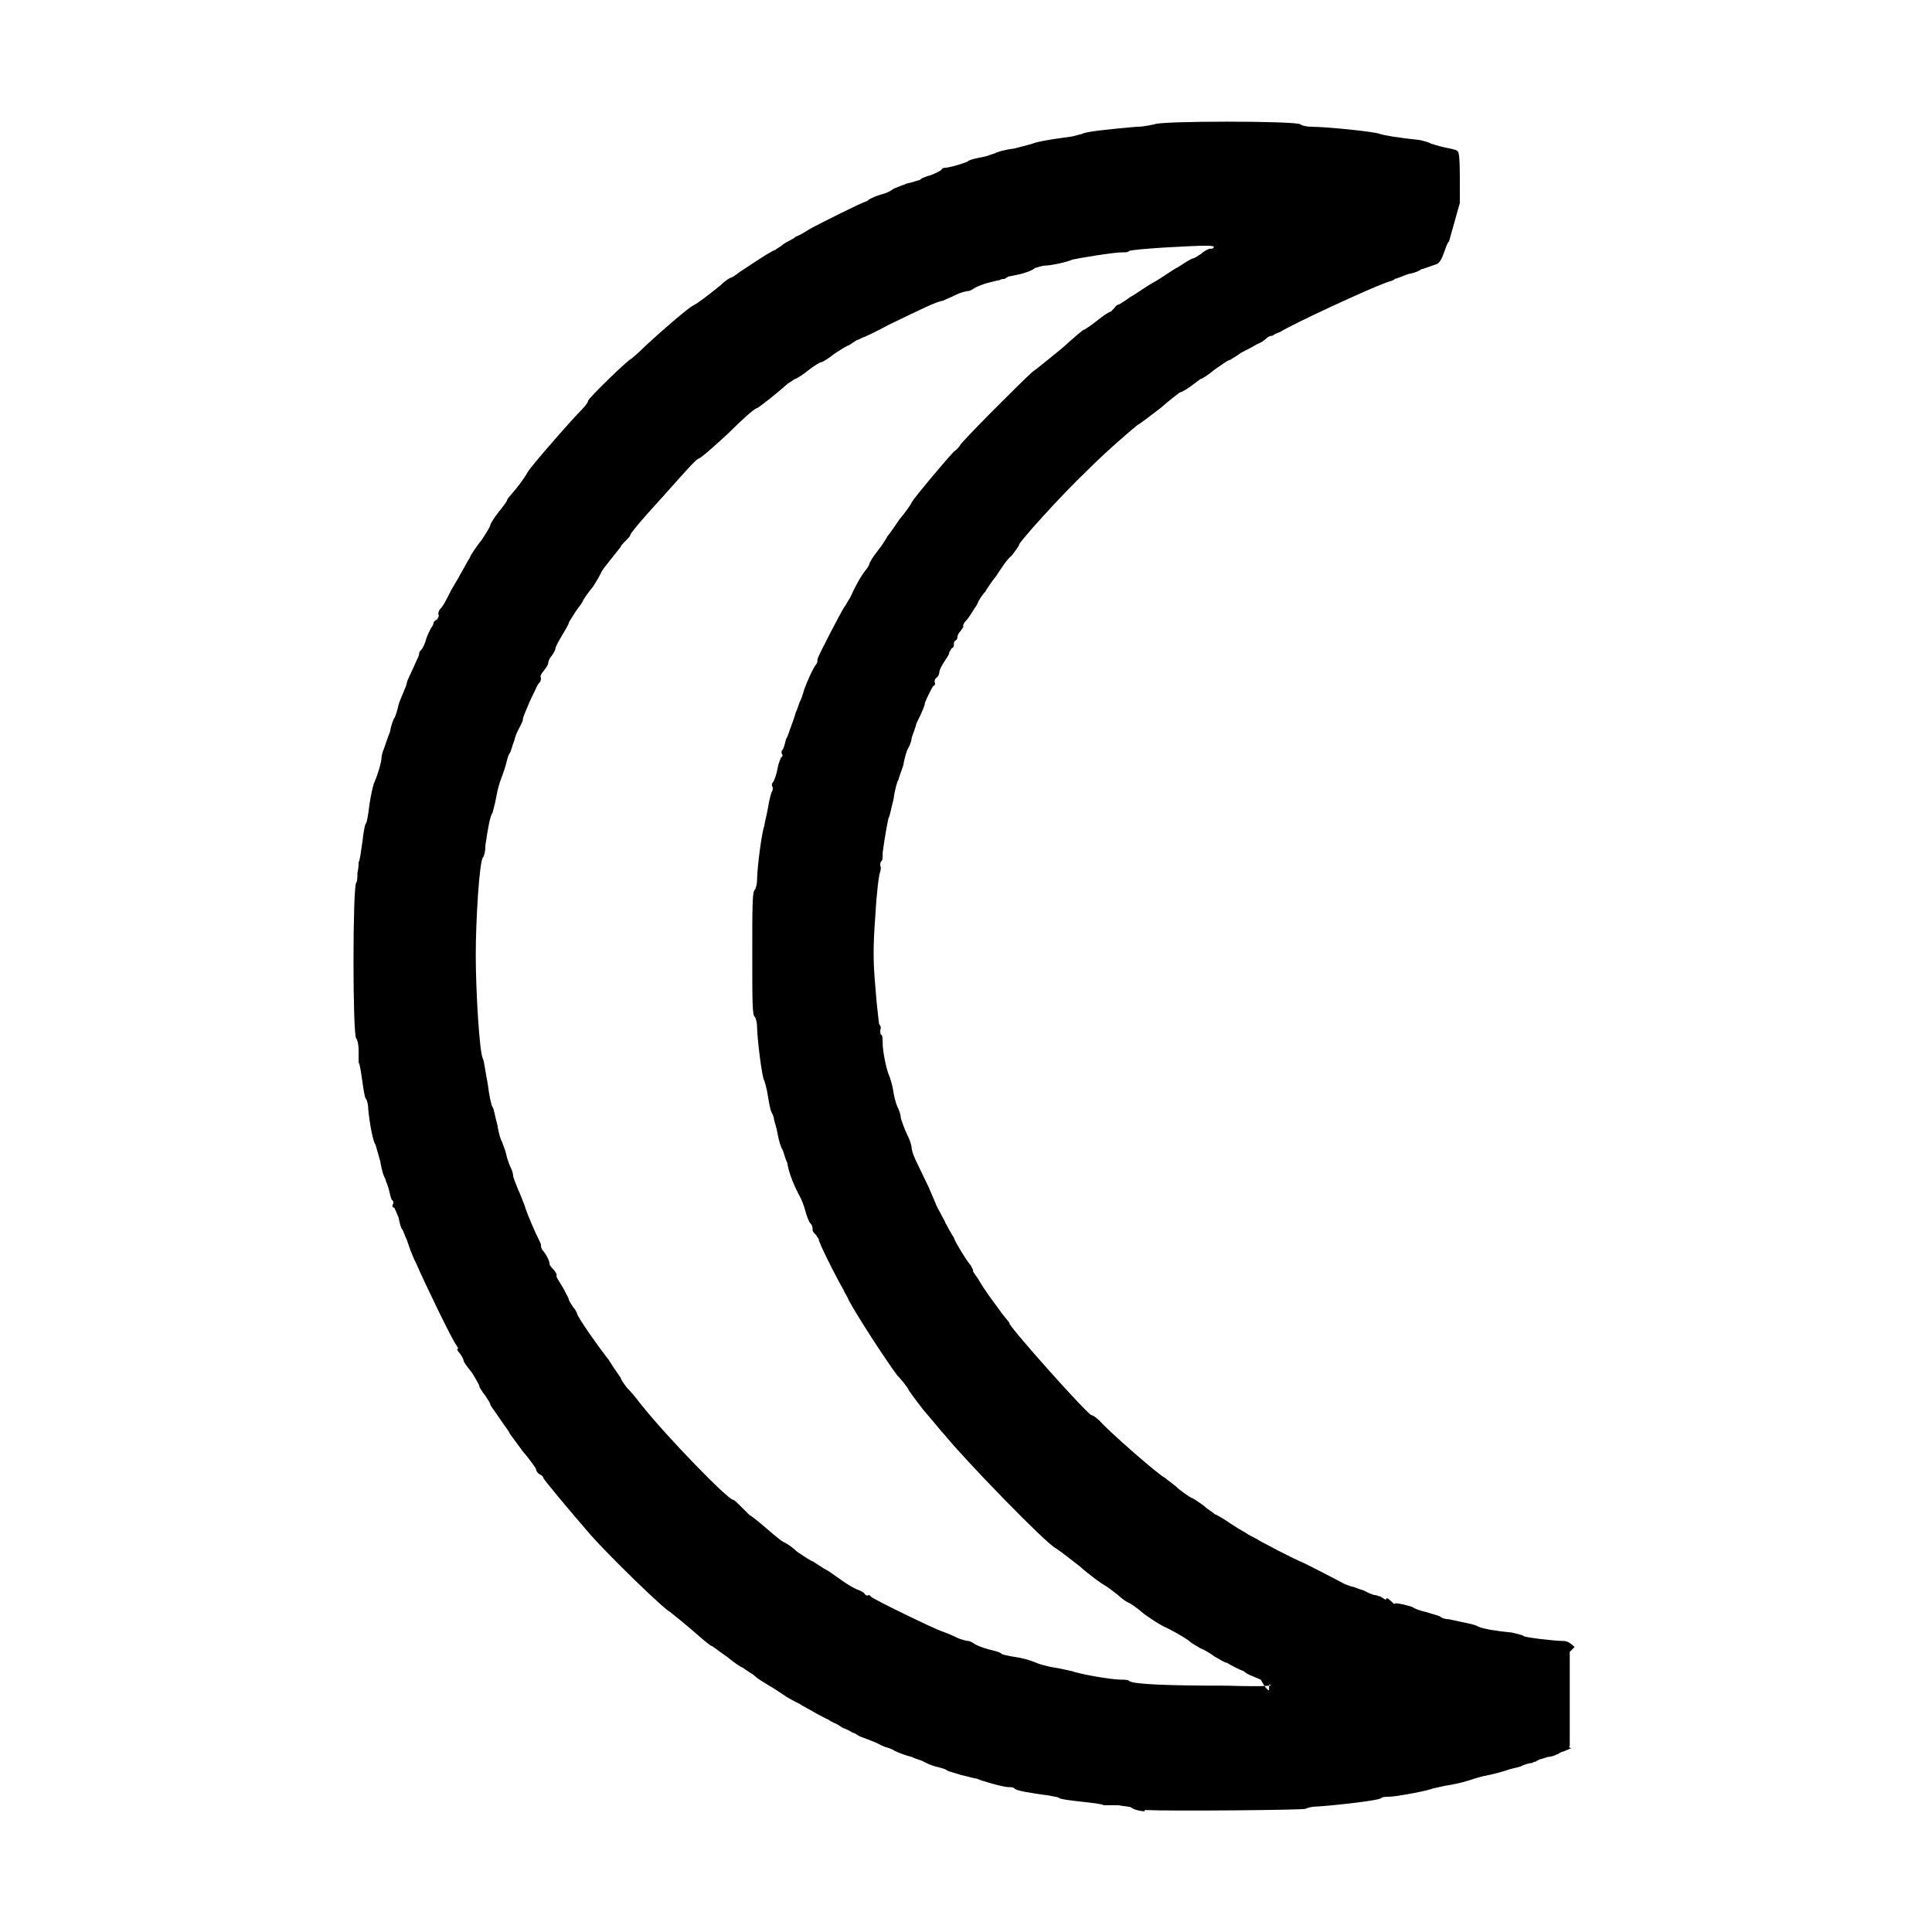
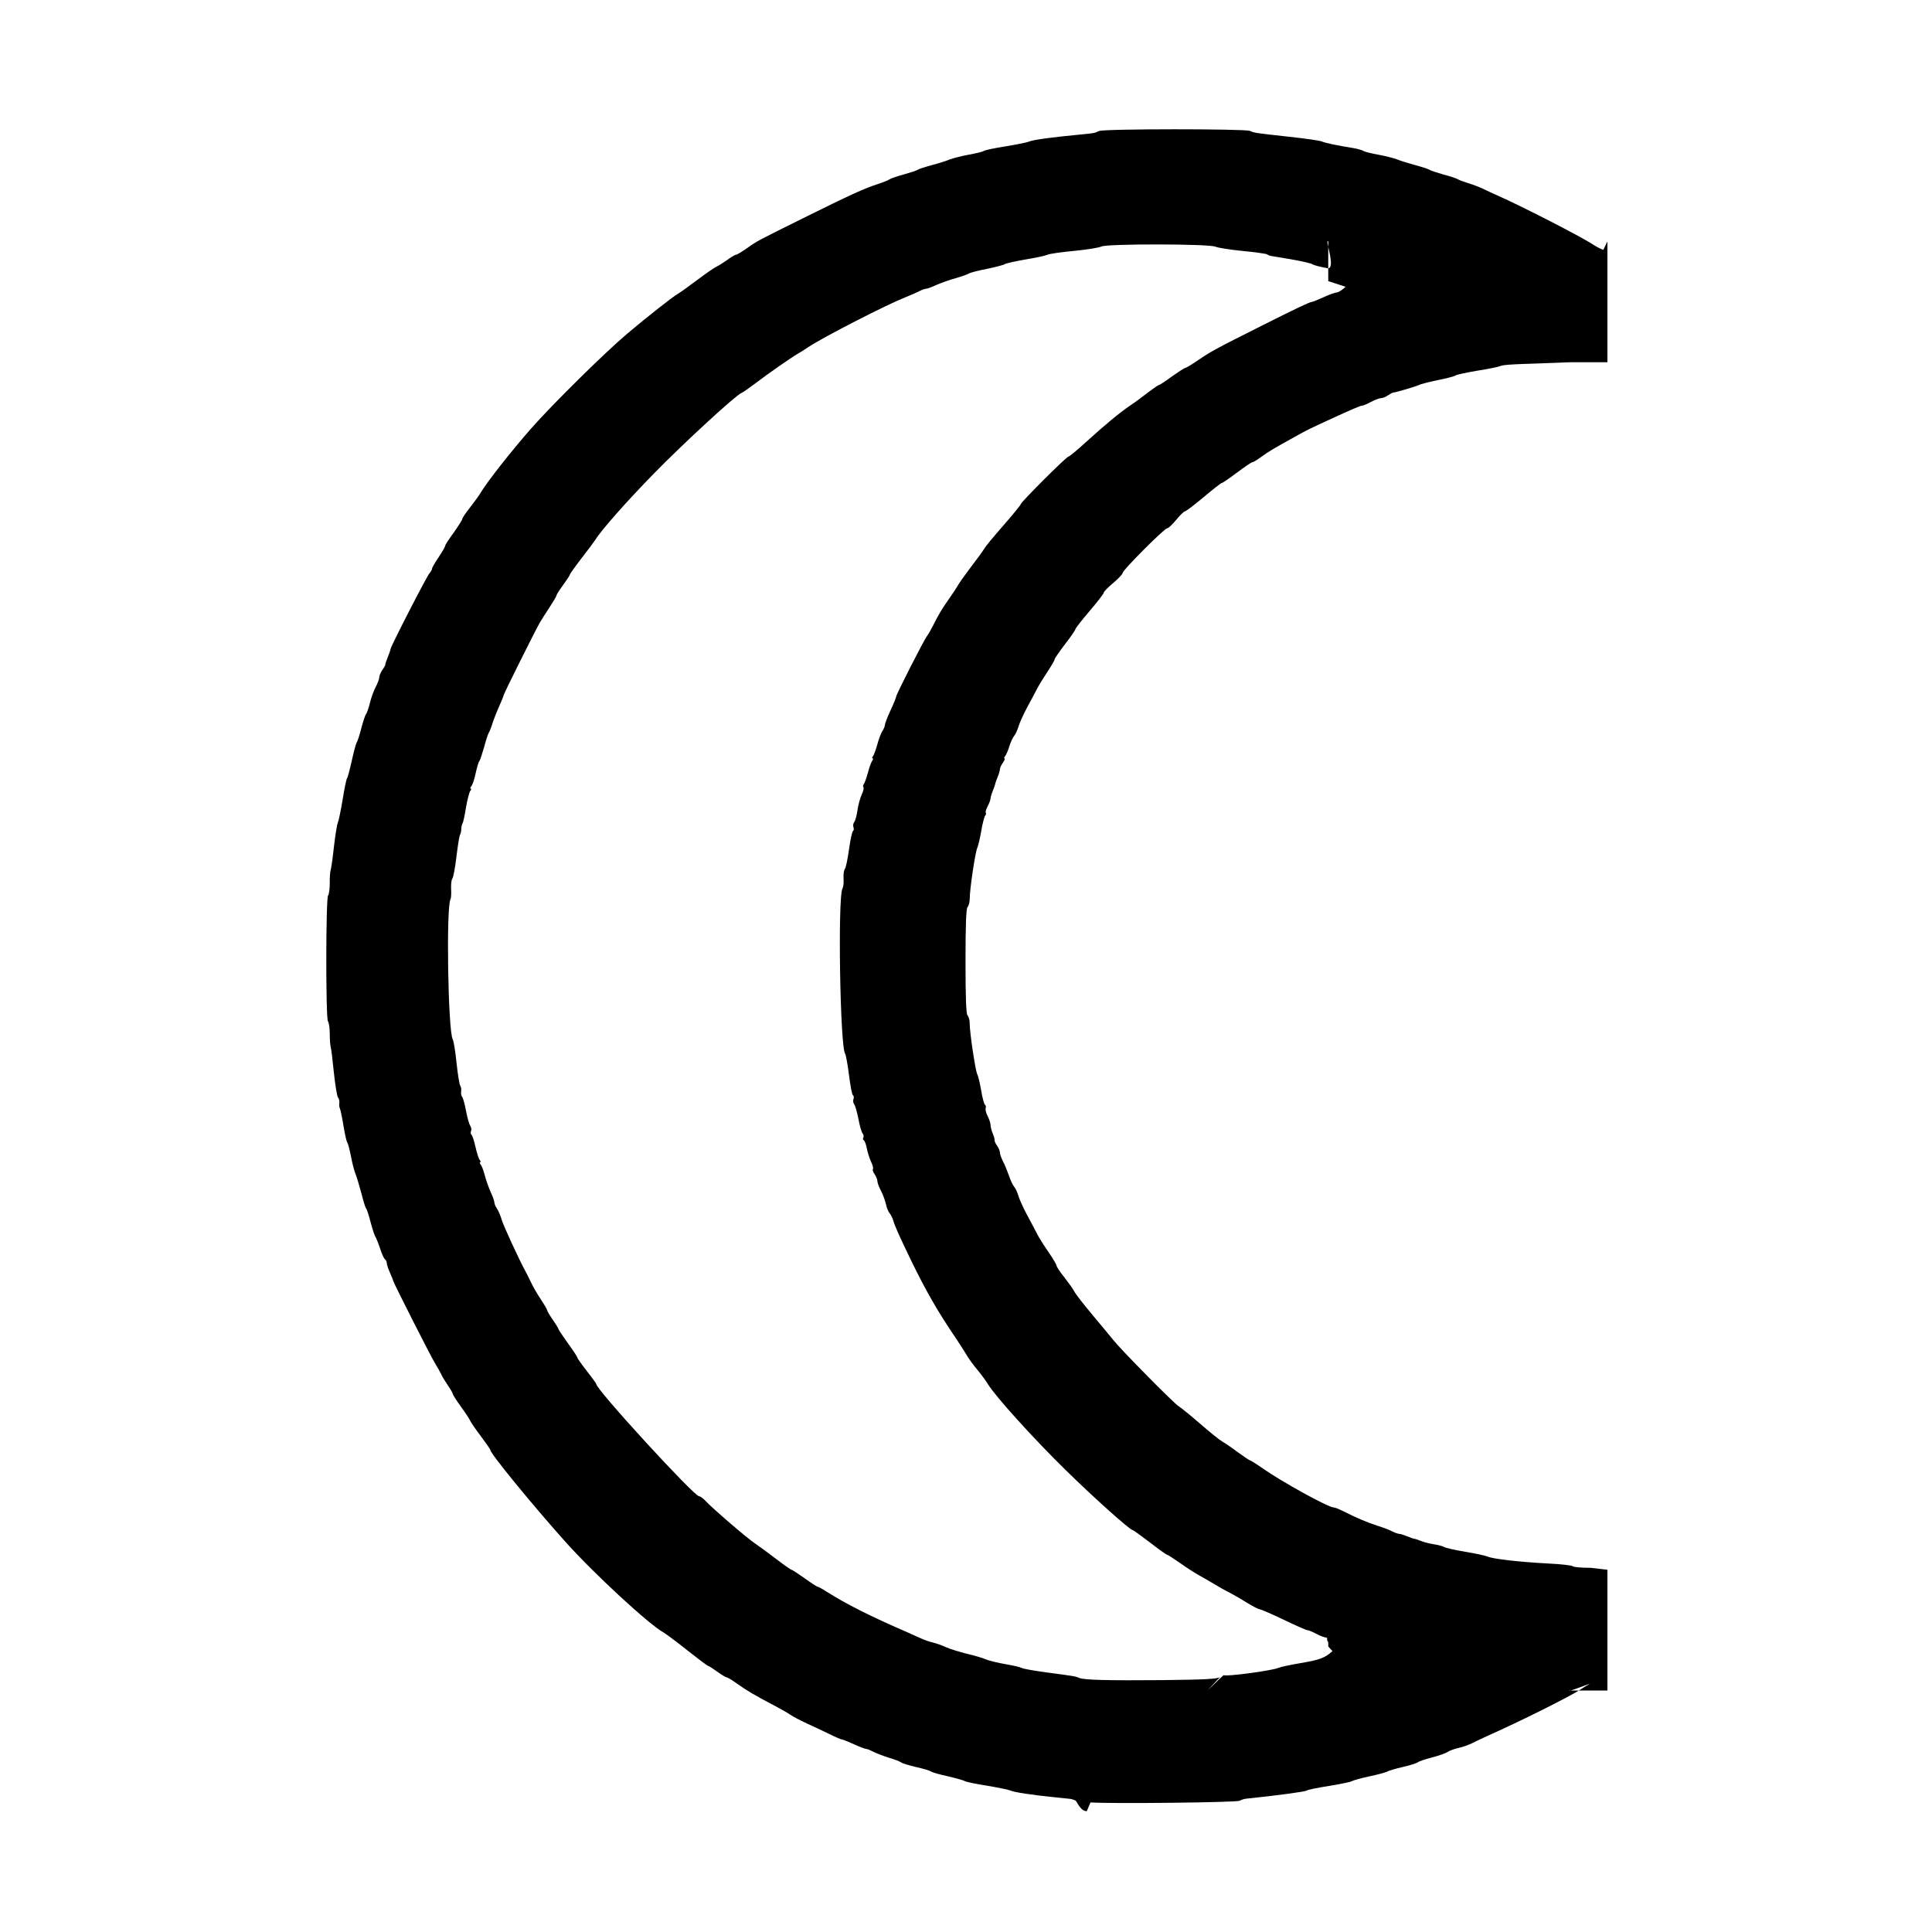
<svg xmlns="http://www.w3.org/2000/svg" viewBox="0 0 16 16" fill="currentColor">
-   <path fill-rule="evenodd" d="M9.48 15C9.43 15 9.38 14.98 9.37 14.97C9.36 14.96 9.31 14.96 9.26 14.95C9.21 14.95 9.15 14.95 9.14 14.95C9.13 14.94 9.04 14.93 8.95 14.92C8.86 14.91 8.78 14.9 8.77 14.89C8.76 14.88 8.73 14.88 8.69 14.87C8.54 14.85 8.41 14.83 8.4 14.81C8.39 14.8 8.37 14.8 8.35 14.8C8.31 14.8 8.13 14.75 8.09 14.73C8.07 14.73 8.01 14.71 7.96 14.7C7.9 14.68 7.85 14.67 7.84 14.66C7.83 14.65 7.79 14.64 7.75 14.63C7.71 14.62 7.67 14.6 7.65 14.59C7.64 14.58 7.59 14.57 7.55 14.55C7.51 14.54 7.45 14.52 7.41 14.5C7.38 14.48 7.34 14.47 7.34 14.47C7.33 14.47 7.29 14.45 7.25 14.43C7.2 14.41 7.15 14.39 7.12 14.38C7.1 14.37 7.08 14.35 7.06 14.35C7.05 14.34 7.01 14.32 6.98 14.31C6.95 14.29 6.92 14.27 6.91 14.27C6.89 14.26 6.87 14.25 6.86 14.24C6.85 14.24 6.8 14.21 6.76 14.19C6.71 14.16 6.65 14.13 6.62 14.11C6.58 14.09 6.52 14.06 6.48 14.03C6.45 14.01 6.39 13.97 6.37 13.96C6.34 13.94 6.28 13.91 6.24 13.87C6.19 13.84 6.15 13.81 6.15 13.81C6.14 13.81 6.08 13.77 6.02 13.72C5.96 13.68 5.9 13.63 5.89 13.63C5.87 13.62 5.8 13.56 5.72 13.49C5.64 13.42 5.56 13.36 5.55 13.35C5.49 13.32 5.04 12.88 4.89 12.71C4.7 12.49 4.5 12.25 4.5 12.24C4.5 12.23 4.49 12.22 4.47 12.21C4.45 12.2 4.44 12.18 4.44 12.17C4.44 12.16 4.39 12.09 4.33 12.02C4.27 11.94 4.22 11.87 4.22 11.87C4.22 11.86 4.18 11.81 4.14 11.75C4.1 11.69 4.06 11.64 4.06 11.63C4.06 11.62 4.04 11.59 4.02 11.56C3.99 11.52 3.97 11.49 3.97 11.48C3.97 11.47 3.94 11.42 3.91 11.37C3.87 11.32 3.84 11.28 3.84 11.27C3.84 11.26 3.83 11.24 3.81 11.21C3.79 11.19 3.78 11.17 3.79 11.17C3.8 11.17 3.79 11.16 3.78 11.14C3.75 11.11 3.51 10.61 3.45 10.47C3.44 10.45 3.42 10.41 3.41 10.38C3.4 10.36 3.38 10.3 3.37 10.27C3.35 10.23 3.34 10.19 3.33 10.18C3.32 10.17 3.31 10.13 3.3 10.08C3.28 10.04 3.27 10 3.26 10C3.25 10 3.25 9.99 3.25 9.98C3.26 9.97 3.26 9.95 3.25 9.94C3.24 9.94 3.23 9.89 3.22 9.85C3.21 9.81 3.19 9.77 3.19 9.76C3.18 9.75 3.16 9.69 3.15 9.62C3.13 9.55 3.11 9.48 3.11 9.48C3.09 9.46 3.06 9.3 3.05 9.19C3.05 9.15 3.04 9.11 3.03 9.1C3.02 9.09 3.01 9.02 3 8.95C2.99 8.88 2.98 8.81 2.97 8.8C2.97 8.78 2.97 8.74 2.97 8.7C2.97 8.65 2.96 8.61 2.95 8.6C2.92 8.57 2.92 7.35 2.95 7.31C2.96 7.3 2.96 7.26 2.96 7.23C2.97 7.19 2.97 7.15 2.97 7.14C2.98 7.13 2.99 7.05 3 6.98C3.01 6.9 3.02 6.83 3.03 6.82C3.04 6.81 3.05 6.74 3.06 6.66C3.07 6.59 3.09 6.5 3.1 6.48C3.13 6.41 3.16 6.31 3.16 6.27C3.16 6.26 3.17 6.22 3.18 6.2C3.19 6.17 3.21 6.11 3.23 6.06C3.24 6 3.26 5.95 3.27 5.94C3.27 5.94 3.29 5.89 3.3 5.84C3.31 5.8 3.34 5.74 3.35 5.71C3.36 5.69 3.37 5.66 3.37 5.65C3.37 5.64 3.42 5.54 3.45 5.47C3.46 5.45 3.47 5.43 3.47 5.42C3.47 5.4 3.48 5.39 3.49 5.38C3.5 5.37 3.52 5.33 3.53 5.29C3.54 5.26 3.56 5.22 3.57 5.2C3.58 5.19 3.59 5.17 3.59 5.16C3.59 5.15 3.6 5.14 3.62 5.13C3.63 5.11 3.64 5.1 3.63 5.09C3.63 5.08 3.63 5.07 3.64 5.05C3.67 5.02 3.69 4.98 3.73 4.9C3.75 4.86 3.79 4.8 3.81 4.76C3.84 4.71 3.87 4.65 3.89 4.62C3.9 4.59 3.95 4.52 3.99 4.47C4.03 4.41 4.06 4.36 4.06 4.35C4.06 4.34 4.09 4.29 4.13 4.24C4.17 4.19 4.2 4.15 4.2 4.14C4.2 4.13 4.24 4.09 4.28 4.04C4.32 3.99 4.36 3.93 4.37 3.91C4.39 3.87 4.73 3.48 4.82 3.39C4.85 3.36 4.87 3.33 4.87 3.32C4.87 3.3 5.21 2.97 5.23 2.97C5.23 2.97 5.29 2.92 5.35 2.86C5.49 2.73 5.7 2.55 5.74 2.53C5.78 2.51 5.86 2.45 5.97 2.36C6.01 2.32 6.05 2.3 6.05 2.3C6.06 2.3 6.09 2.28 6.13 2.25C6.34 2.11 6.39 2.08 6.42 2.07C6.43 2.06 6.47 2.04 6.49 2.02C6.52 2 6.57 1.98 6.59 1.96C6.62 1.95 6.67 1.92 6.7 1.9C6.77 1.86 7.15 1.67 7.17 1.67C7.17 1.67 7.19 1.66 7.2 1.65C7.22 1.64 7.26 1.62 7.3 1.61C7.34 1.6 7.38 1.58 7.39 1.57C7.4 1.56 7.46 1.54 7.51 1.52C7.56 1.51 7.61 1.49 7.62 1.49C7.62 1.48 7.67 1.46 7.71 1.45C7.76 1.43 7.8 1.41 7.8 1.4C7.8 1.4 7.81 1.39 7.82 1.39C7.85 1.39 7.93 1.37 8.01 1.34C8.03 1.32 8.09 1.31 8.14 1.3C8.19 1.29 8.23 1.27 8.24 1.27C8.25 1.26 8.32 1.24 8.4 1.23C8.48 1.21 8.55 1.19 8.55 1.19C8.57 1.18 8.65 1.16 8.88 1.13C8.92 1.12 8.95 1.11 8.96 1.11C8.98 1.09 9.19 1.07 9.41 1.05C9.48 1.05 9.55 1.03 9.56 1.03C9.59 1 10.74 1 10.77 1.03C10.78 1.04 10.82 1.05 10.87 1.05C10.98 1.05 11.39 1.09 11.43 1.11C11.46 1.12 11.57 1.14 11.76 1.16C11.8 1.17 11.84 1.18 11.85 1.19C11.86 1.19 11.91 1.21 11.96 1.22C12.01 1.23 12.06 1.24 12.07 1.25C12.09 1.27 12.09 1.35 12.09 1.68L12 2L12 2C11.97 2.02 11.95 2.18 11.89 2.19C11.83 2.21 11.78 2.23 11.77 2.23C11.76 2.24 11.72 2.26 11.66 2.27C11.61 2.29 11.56 2.31 11.55 2.31C11.55 2.32 11.51 2.33 11.48 2.34C11.34 2.39 10.71 2.68 10.6 2.75C10.57 2.76 10.55 2.77 10.54 2.78C10.52 2.78 10.5 2.79 10.49 2.8C10.47 2.82 10.44 2.84 10.41 2.85C10.38 2.87 10.32 2.9 10.28 2.92C10.24 2.95 10.2 2.97 10.19 2.98C10.17 2.98 10.12 3.02 10.06 3.06C10 3.11 9.95 3.14 9.94 3.14C9.94 3.14 9.9 3.17 9.86 3.2C9.82 3.23 9.78 3.25 9.77 3.25C9.77 3.25 9.69 3.31 9.61 3.38C9.52 3.45 9.44 3.51 9.42 3.52C9.37 3.56 9.18 3.72 8.99 3.91C8.78 4.11 8.44 4.49 8.44 4.51C8.44 4.52 8.41 4.56 8.38 4.6C8.34 4.63 8.29 4.71 8.25 4.77C8.21 4.82 8.17 4.88 8.16 4.9C8.14 4.92 8.11 4.96 8.09 5.01C8.06 5.05 8.03 5.11 8 5.14C7.98 5.16 7.97 5.19 7.98 5.19C7.98 5.19 7.97 5.2 7.96 5.22C7.94 5.24 7.93 5.26 7.93 5.27C7.93 5.27 7.93 5.29 7.92 5.3C7.9 5.31 7.9 5.32 7.9 5.33C7.9 5.35 7.9 5.36 7.88 5.37C7.87 5.39 7.86 5.4 7.86 5.41C7.86 5.42 7.84 5.45 7.82 5.48C7.8 5.51 7.78 5.55 7.78 5.56C7.78 5.58 7.77 5.6 7.76 5.61C7.74 5.62 7.74 5.64 7.74 5.65C7.75 5.66 7.74 5.68 7.73 5.68C7.72 5.69 7.67 5.79 7.66 5.82C7.66 5.84 7.64 5.89 7.59 5.99C7.58 6.03 7.56 6.08 7.55 6.11C7.55 6.14 7.53 6.18 7.52 6.2C7.51 6.21 7.49 6.28 7.48 6.34C7.46 6.4 7.44 6.45 7.44 6.46C7.43 6.47 7.41 6.54 7.4 6.62C7.38 6.69 7.37 6.76 7.36 6.77C7.35 6.8 7.32 6.98 7.31 7.06C7.31 7.09 7.31 7.13 7.3 7.13C7.29 7.14 7.29 7.15 7.29 7.17C7.3 7.19 7.29 7.21 7.29 7.22C7.28 7.23 7.26 7.39 7.25 7.57C7.23 7.84 7.23 7.96 7.25 8.18C7.26 8.33 7.28 8.47 7.28 8.48C7.29 8.49 7.3 8.51 7.29 8.53C7.29 8.55 7.29 8.57 7.3 8.57C7.31 8.58 7.31 8.61 7.31 8.64C7.31 8.71 7.34 8.85 7.36 8.9C7.37 8.92 7.39 8.98 7.4 9.05C7.41 9.11 7.43 9.17 7.44 9.18C7.44 9.19 7.46 9.22 7.46 9.26C7.47 9.29 7.49 9.35 7.51 9.39C7.53 9.43 7.55 9.48 7.55 9.51C7.56 9.57 7.58 9.6 7.69 9.83C7.72 9.9 7.75 9.97 7.75 9.97C7.75 9.98 7.77 10.01 7.79 10.05C7.81 10.09 7.83 10.12 7.83 10.13C7.84 10.14 7.85 10.17 7.87 10.2C7.88 10.22 7.9 10.25 7.9 10.25C7.9 10.27 8.01 10.45 8.04 10.48C8.05 10.5 8.06 10.52 8.06 10.52C8.05 10.52 8.07 10.55 8.1 10.59C8.12 10.63 8.17 10.7 8.19 10.73C8.22 10.77 8.27 10.84 8.3 10.88C8.33 10.92 8.36 10.95 8.36 10.96C8.36 10.99 9.01 11.72 9.04 11.72C9.05 11.72 9.08 11.74 9.11 11.77C9.19 11.86 9.6 12.22 9.65 12.24C9.67 12.26 9.72 12.29 9.76 12.33C9.8 12.36 9.85 12.4 9.88 12.41C9.9 12.42 9.94 12.45 9.97 12.47C10 12.5 10.04 12.52 10.06 12.54C10.09 12.55 10.15 12.59 10.21 12.63C10.27 12.67 10.33 12.7 10.34 12.71C10.36 12.72 10.4 12.74 10.45 12.77C10.49 12.79 10.65 12.88 10.81 12.95C10.97 13.03 11.12 13.11 11.14 13.12C11.17 13.13 11.19 13.14 11.2 13.14C11.21 13.14 11.25 13.16 11.29 13.17C11.33 13.19 11.37 13.21 11.39 13.21C11.4 13.21 11.42 13.22 11.42 13.22C11.42 13.22 11.43 13.22 11.43 13.22C11.44 13.23 11.45 13.23 11.46 13.24C11.48 13.25 11.48 13.25 11.48 13.24C11.48 13.23 11.5 13.24 11.52 13.26C11.54 13.28 11.55 13.29 11.55 13.28C11.56 13.27 11.68 13.3 11.7 13.31C11.71 13.32 11.76 13.34 11.81 13.35C11.87 13.37 11.92 13.38 11.93 13.39C11.94 13.4 11.97 13.41 12 13.41C12.13 13.44 12.21 13.45 12.24 13.47C12.28 13.49 12.41 13.51 12.52 13.52C12.56 13.53 12.61 13.54 12.62 13.55C12.63 13.56 12.87 13.59 12.95 13.59C12.98 13.59 13.01 13.61 13.04 13.64L13 13.68L13 14L13 14.43L13 14.46C12.98 14.47 13.02 14.48 13.01 14.48C13 14.48 12.97 14.5 12.93 14.51C12.9 14.53 12.85 14.55 12.82 14.55C12.79 14.56 12.76 14.57 12.75 14.57C12.74 14.58 12.72 14.58 12.72 14.59C12.71 14.59 12.7 14.59 12.69 14.6C12.67 14.6 12.63 14.61 12.59 14.63C12.56 14.64 12.5 14.65 12.48 14.66C12.45 14.67 12.38 14.69 12.33 14.7C12.27 14.71 12.21 14.73 12.18 14.74C12.15 14.75 12.08 14.77 12.02 14.78C11.95 14.79 11.88 14.81 11.87 14.81C11.83 14.83 11.56 14.88 11.5 14.88C11.48 14.88 11.45 14.88 11.44 14.89C11.43 14.91 11.07 14.95 10.92 14.96C10.87 14.96 10.83 14.97 10.81 14.98C10.79 14.99 9.71 15 9.48 14.99ZM10.51 14C10.48 13.99 10.45 13.92 10.44 13.91C10.42 13.9 10.39 13.89 10.37 13.88C10.34 13.87 10.31 13.85 10.3 13.84C10.27 13.83 10.19 13.79 10.16 13.77C10.14 13.77 10.1 13.74 10.06 13.72C10.02 13.69 9.97 13.66 9.94 13.65C9.91 13.63 9.87 13.61 9.86 13.6C9.84 13.58 9.76 13.53 9.66 13.48C9.63 13.47 9.55 13.42 9.48 13.37C9.41 13.31 9.35 13.27 9.34 13.27C9.34 13.27 9.3 13.25 9.26 13.21C9.22 13.18 9.17 13.14 9.15 13.13C9.13 13.12 9.03 13.05 8.94 12.97C8.85 12.9 8.76 12.83 8.74 12.82C8.65 12.77 8 12.1 7.82 11.88C7.8 11.86 7.72 11.76 7.65 11.68C7.58 11.59 7.52 11.51 7.52 11.5C7.52 11.5 7.48 11.44 7.43 11.39C7.32 11.24 7.1 10.9 7.03 10.77C7.02 10.74 6.99 10.7 6.99 10.69C6.92 10.57 6.77 10.27 6.78 10.26C6.78 10.26 6.77 10.25 6.76 10.23C6.75 10.22 6.73 10.2 6.73 10.19C6.73 10.17 6.73 10.15 6.71 10.13C6.7 10.12 6.68 10.07 6.67 10.03C6.66 9.99 6.64 9.94 6.63 9.92C6.58 9.83 6.53 9.71 6.52 9.63C6.5 9.59 6.49 9.54 6.48 9.52C6.47 9.51 6.45 9.45 6.44 9.39C6.43 9.33 6.41 9.28 6.41 9.27C6.41 9.25 6.4 9.24 6.4 9.23C6.4 9.23 6.39 9.22 6.39 9.21C6.38 9.2 6.37 9.14 6.36 9.08C6.35 9.01 6.33 8.95 6.33 8.95C6.31 8.93 6.27 8.59 6.27 8.51C6.27 8.47 6.26 8.43 6.25 8.42C6.23 8.41 6.23 8.28 6.23 7.9C6.23 7.51 6.23 7.39 6.25 7.37C6.26 7.36 6.27 7.32 6.27 7.28C6.27 7.19 6.31 6.88 6.33 6.84C6.33 6.82 6.35 6.75 6.36 6.69C6.37 6.62 6.39 6.56 6.39 6.56C6.4 6.55 6.4 6.53 6.4 6.52C6.39 6.51 6.39 6.49 6.4 6.48C6.41 6.47 6.43 6.42 6.44 6.36C6.45 6.31 6.47 6.27 6.47 6.27C6.48 6.27 6.48 6.26 6.48 6.25C6.47 6.24 6.47 6.22 6.48 6.21C6.49 6.2 6.5 6.16 6.51 6.12C6.53 6.09 6.54 6.04 6.55 6.02C6.56 5.99 6.58 5.94 6.59 5.9C6.61 5.86 6.62 5.81 6.63 5.8C6.63 5.8 6.65 5.75 6.66 5.71C6.69 5.63 6.73 5.54 6.76 5.5C6.77 5.49 6.77 5.47 6.77 5.46C6.77 5.44 6.97 5.06 6.99 5.03C7 5.02 7.02 4.98 7.04 4.95C7.08 4.86 7.13 4.77 7.17 4.72C7.19 4.7 7.2 4.67 7.2 4.67C7.2 4.66 7.23 4.61 7.27 4.56C7.31 4.51 7.34 4.46 7.35 4.44C7.36 4.43 7.41 4.36 7.45 4.3C7.5 4.24 7.55 4.17 7.55 4.16C7.58 4.11 7.85 3.79 7.9 3.74C7.93 3.72 7.95 3.69 7.95 3.69C7.94 3.68 8.47 3.15 8.55 3.08C8.58 3.06 8.69 2.97 8.8 2.88C8.9 2.79 8.98 2.72 8.98 2.73C8.98 2.73 9.03 2.7 9.08 2.66C9.14 2.61 9.19 2.58 9.2 2.58C9.2 2.58 9.22 2.56 9.23 2.55C9.24 2.53 9.26 2.52 9.27 2.52C9.27 2.52 9.32 2.49 9.36 2.46C9.4 2.44 9.48 2.38 9.55 2.34C9.61 2.31 9.7 2.24 9.76 2.21C9.82 2.17 9.87 2.14 9.88 2.14C9.89 2.14 9.92 2.12 9.95 2.1C9.97 2.08 10.01 2.06 10.02 2.06C10.03 2.06 10.05 2.06 10.05 2.05C10.07 2.03 9.99 2.03 9.64 2.05C9.49 2.06 9.36 2.07 9.35 2.08C9.34 2.09 9.32 2.09 9.29 2.09C9.22 2.09 8.92 2.14 8.88 2.15C8.84 2.17 8.7 2.2 8.65 2.2C8.64 2.2 8.6 2.21 8.57 2.22C8.55 2.24 8.49 2.26 8.45 2.27C8.4 2.28 8.36 2.29 8.35 2.29C8.34 2.3 8.33 2.3 8.32 2.31C8.31 2.31 8.29 2.31 8.28 2.32C8.27 2.32 8.23 2.33 8.19 2.34C8.15 2.35 8.1 2.37 8.08 2.38C8.05 2.4 8.03 2.41 8.02 2.41C8.01 2.41 7.96 2.42 7.92 2.44C7.88 2.46 7.83 2.48 7.81 2.49C7.75 2.5 7.65 2.55 7.36 2.69C7.25 2.75 7.16 2.79 7.16 2.79C7.15 2.79 7.12 2.81 7.09 2.82C7.06 2.84 7.03 2.86 7.03 2.86C7.02 2.86 6.97 2.89 6.91 2.93C6.86 2.97 6.81 3 6.8 3C6.79 3 6.74 3.03 6.69 3.07C6.64 3.11 6.59 3.14 6.58 3.14C6.58 3.14 6.55 3.16 6.52 3.18C6.42 3.27 6.29 3.37 6.27 3.38C6.25 3.38 6.14 3.48 6.03 3.59C5.91 3.7 5.8 3.8 5.78 3.8C5.75 3.82 5.67 3.91 5.51 4.09C5.29 4.33 5.22 4.42 5.22 4.43C5.22 4.44 5.2 4.46 5.18 4.48C5.16 4.5 5.14 4.52 5.14 4.53C5.14 4.53 5.1 4.58 5.06 4.63C5.02 4.68 4.98 4.73 4.98 4.74C4.98 4.74 4.95 4.8 4.91 4.86C4.86 4.92 4.83 4.97 4.83 4.97C4.83 4.98 4.8 5.02 4.77 5.06C4.74 5.11 4.71 5.15 4.71 5.16C4.71 5.17 4.68 5.22 4.65 5.27C4.62 5.32 4.6 5.36 4.6 5.37C4.6 5.38 4.59 5.4 4.57 5.43C4.55 5.45 4.54 5.48 4.54 5.49C4.54 5.51 4.52 5.53 4.5 5.56C4.48 5.58 4.47 5.61 4.48 5.61C4.48 5.62 4.48 5.64 4.47 5.65C4.45 5.67 4.44 5.7 4.43 5.72C4.42 5.74 4.39 5.8 4.37 5.85C4.35 5.9 4.33 5.94 4.33 5.96C4.33 5.97 4.32 5.99 4.31 6.01C4.3 6.03 4.27 6.08 4.26 6.13C4.24 6.18 4.23 6.23 4.22 6.24C4.21 6.25 4.2 6.29 4.19 6.33C4.18 6.37 4.16 6.42 4.15 6.45C4.14 6.47 4.12 6.54 4.11 6.6C4.1 6.66 4.08 6.72 4.08 6.73C4.06 6.75 4.04 6.86 4.02 7C4.02 7.05 4.01 7.09 4 7.1C3.97 7.13 3.94 7.62 3.94 7.91C3.94 8.2 3.97 8.72 4 8.77C4.01 8.79 4.02 8.88 4.04 8.98C4.05 9.07 4.07 9.16 4.08 9.17C4.09 9.18 4.1 9.25 4.12 9.32C4.13 9.39 4.15 9.45 4.16 9.46C4.16 9.47 4.18 9.51 4.19 9.55C4.2 9.6 4.22 9.65 4.23 9.67C4.24 9.69 4.25 9.72 4.25 9.74C4.25 9.75 4.27 9.8 4.29 9.85C4.31 9.89 4.33 9.95 4.34 9.97C4.35 10.01 4.39 10.11 4.44 10.22C4.46 10.26 4.48 10.3 4.48 10.31C4.48 10.32 4.48 10.33 4.49 10.35C4.53 10.39 4.56 10.47 4.55 10.47C4.55 10.47 4.56 10.49 4.58 10.51C4.6 10.53 4.61 10.55 4.61 10.56C4.6 10.57 4.63 10.61 4.66 10.66C4.68 10.7 4.71 10.75 4.71 10.76C4.71 10.77 4.73 10.8 4.75 10.83C4.77 10.85 4.78 10.88 4.78 10.88C4.78 10.9 4.93 11.12 5.04 11.26C5.09 11.34 5.14 11.41 5.14 11.41C5.14 11.42 5.16 11.45 5.19 11.49C5.22 11.52 5.27 11.58 5.3 11.62C5.53 11.91 6.03 12.42 6.07 12.42C6.08 12.42 6.11 12.45 6.14 12.48C6.18 12.52 6.21 12.55 6.21 12.55C6.22 12.55 6.28 12.6 6.35 12.66C6.42 12.72 6.48 12.77 6.49 12.77C6.49 12.77 6.55 12.8 6.6 12.85C6.66 12.89 6.72 12.93 6.73 12.93C6.75 12.94 6.8 12.98 6.86 13.01C6.99 13.1 7.01 13.12 7.09 13.16C7.12 13.17 7.16 13.19 7.16 13.2C7.17 13.21 7.18 13.22 7.19 13.21C7.19 13.21 7.21 13.21 7.21 13.22C7.22 13.24 7.74 13.49 7.8 13.51C7.83 13.52 7.88 13.54 7.92 13.56C7.96 13.58 8.01 13.59 8.02 13.59C8.03 13.59 8.05 13.6 8.08 13.62C8.1 13.63 8.15 13.65 8.19 13.66C8.23 13.67 8.28 13.68 8.3 13.7C8.33 13.71 8.39 13.72 8.45 13.73C8.5 13.74 8.56 13.76 8.58 13.77C8.6 13.78 8.67 13.8 8.73 13.81C8.8 13.82 8.87 13.84 8.88 13.84C8.92 13.86 9.2 13.91 9.28 13.91C9.31 13.91 9.34 13.91 9.35 13.92C9.38 13.95 9.69 13.96 10.16 13.96C10.49 13.97 10.56 13.96 10.51 13.95Z" />
+   <path fill-rule="evenodd" d="M9 15C8.944 14.997 8.919 14.916 8.906 14.911C8.893 14.905 8.876 14.899 8.867 14.898C8.859 14.897 8.802 14.891 8.742 14.885C8.544 14.865 8.399 14.843 8.367 14.828C8.35 14.821 8.262 14.803 8.172 14.788C8.082 14.774 8.001 14.757 7.992 14.751C7.984 14.745 7.92 14.727 7.852 14.711C7.783 14.696 7.719 14.678 7.711 14.671C7.702 14.664 7.646 14.647 7.587 14.634C7.527 14.62 7.471 14.603 7.462 14.595C7.453 14.588 7.407 14.57 7.359 14.556C7.312 14.541 7.255 14.519 7.232 14.507C7.209 14.495 7.183 14.484 7.174 14.484C7.165 14.484 7.119 14.467 7.072 14.445C7.025 14.424 6.981 14.406 6.974 14.406C6.967 14.406 6.919 14.386 6.867 14.36C6.816 14.335 6.731 14.295 6.68 14.272C6.628 14.248 6.567 14.216 6.544 14.2C6.521 14.184 6.461 14.15 6.411 14.124C6.254 14.042 6.182 13.999 6.105 13.944C6.065 13.915 6.025 13.891 6.018 13.891C6.011 13.891 5.976 13.87 5.94 13.844C5.904 13.818 5.871 13.797 5.866 13.797C5.86 13.797 5.783 13.739 5.693 13.668C5.604 13.597 5.515 13.531 5.496 13.52C5.376 13.455 4.913 13.027 4.682 12.768C4.409 12.463 4.062 12.039 4.062 12.01C4.062 12.005 4.027 11.954 3.983 11.895C3.939 11.837 3.899 11.779 3.894 11.766C3.889 11.753 3.854 11.7 3.817 11.649C3.78 11.598 3.75 11.551 3.75 11.544C3.75 11.538 3.732 11.506 3.709 11.473C3.687 11.441 3.662 11.4 3.655 11.383C3.647 11.366 3.623 11.323 3.602 11.289C3.567 11.232 3.26 10.627 3.257 10.609C3.257 10.605 3.244 10.574 3.23 10.541C3.215 10.508 3.203 10.471 3.203 10.46C3.203 10.449 3.197 10.435 3.189 10.43C3.181 10.426 3.162 10.385 3.148 10.34C3.133 10.295 3.115 10.251 3.109 10.242C3.102 10.234 3.085 10.181 3.07 10.125C3.056 10.069 3.039 10.016 3.032 10.008C3.025 9.999 3.008 9.943 2.993 9.883C2.977 9.823 2.956 9.752 2.946 9.727C2.935 9.701 2.917 9.634 2.907 9.578C2.896 9.522 2.882 9.47 2.876 9.461C2.869 9.452 2.855 9.389 2.844 9.32C2.833 9.252 2.819 9.188 2.815 9.18C2.81 9.171 2.808 9.151 2.81 9.136C2.813 9.12 2.808 9.099 2.799 9.089C2.791 9.079 2.776 8.986 2.765 8.883C2.755 8.78 2.743 8.685 2.739 8.672C2.735 8.659 2.731 8.61 2.731 8.562C2.731 8.515 2.724 8.468 2.716 8.458C2.697 8.434 2.698 7.44 2.717 7.416C2.725 7.406 2.731 7.36 2.731 7.312C2.73 7.265 2.734 7.216 2.739 7.203C2.743 7.19 2.756 7.103 2.766 7.008C2.777 6.914 2.791 6.826 2.798 6.813C2.804 6.8 2.822 6.715 2.837 6.625C2.851 6.535 2.868 6.454 2.874 6.445C2.88 6.437 2.898 6.37 2.914 6.297C2.93 6.224 2.948 6.157 2.954 6.148C2.961 6.14 2.978 6.087 2.992 6.031C3.007 5.975 3.024 5.923 3.031 5.914C3.039 5.905 3.053 5.863 3.064 5.82C3.074 5.777 3.096 5.718 3.112 5.688C3.128 5.658 3.141 5.622 3.141 5.609C3.141 5.596 3.153 5.568 3.168 5.546C3.183 5.525 3.193 5.506 3.191 5.504C3.189 5.502 3.198 5.474 3.211 5.443C3.224 5.412 3.234 5.382 3.234 5.376C3.234 5.357 3.533 4.774 3.556 4.749C3.568 4.735 3.578 4.718 3.578 4.709C3.578 4.701 3.603 4.658 3.633 4.614C3.663 4.569 3.687 4.527 3.687 4.519C3.687 4.512 3.719 4.463 3.758 4.41C3.796 4.356 3.828 4.306 3.828 4.299C3.828 4.291 3.856 4.248 3.891 4.205C3.925 4.161 3.966 4.105 3.981 4.08C4.032 3.993 4.242 3.726 4.4 3.547C4.581 3.342 5.011 2.918 5.196 2.762C5.362 2.622 5.572 2.457 5.614 2.433C5.632 2.423 5.706 2.37 5.779 2.315C5.851 2.261 5.922 2.212 5.936 2.207C5.95 2.201 5.988 2.177 6.022 2.153C6.055 2.129 6.089 2.109 6.096 2.109C6.104 2.109 6.144 2.085 6.187 2.055C6.273 1.994 6.27 1.996 6.651 1.807C7.036 1.616 7.156 1.561 7.273 1.523C7.316 1.509 7.358 1.492 7.367 1.485C7.376 1.478 7.429 1.46 7.484 1.445C7.54 1.429 7.593 1.412 7.602 1.405C7.61 1.399 7.663 1.382 7.719 1.367C7.775 1.352 7.841 1.331 7.867 1.32C7.893 1.31 7.963 1.292 8.023 1.281C8.084 1.27 8.14 1.256 8.148 1.25C8.157 1.243 8.238 1.226 8.328 1.212C8.418 1.197 8.506 1.18 8.523 1.172C8.555 1.158 8.716 1.136 8.938 1.115C9.069 1.102 9.059 1.104 9.102 1.085C9.142 1.066 10.311 1.066 10.352 1.084C10.389 1.101 10.383 1.1 10.68 1.133C10.809 1.147 10.928 1.164 10.945 1.171C10.975 1.184 11.07 1.204 11.211 1.227C11.245 1.233 11.28 1.243 11.289 1.249C11.298 1.256 11.354 1.27 11.414 1.281C11.474 1.292 11.545 1.31 11.57 1.32C11.596 1.331 11.663 1.352 11.719 1.367C11.775 1.382 11.827 1.399 11.836 1.405C11.845 1.412 11.897 1.429 11.953 1.445C12.009 1.46 12.062 1.477 12.07 1.483C12.079 1.489 12.118 1.504 12.156 1.516C12.195 1.527 12.251 1.549 12.281 1.563C12.311 1.578 12.368 1.604 12.406 1.621C12.597 1.705 13.092 1.959 13.188 2.022C13.218 2.042 13.258 2.063 13.278 2.069L13.312 2L13.312 2.522L13.312 3L13 3C12.687 3.014 12.469 3.014 12.43 3.03C12.412 3.038 12.325 3.056 12.234 3.07C12.144 3.085 12.063 3.103 12.055 3.109C12.046 3.116 11.98 3.134 11.907 3.148C11.835 3.163 11.765 3.181 11.751 3.188C11.729 3.2 11.566 3.248 11.535 3.252C11.529 3.253 11.51 3.263 11.493 3.275C11.476 3.287 11.451 3.297 11.438 3.297C11.424 3.297 11.387 3.311 11.355 3.328C11.323 3.345 11.29 3.359 11.282 3.359C11.267 3.359 11.193 3.391 11.008 3.476C10.853 3.547 10.819 3.564 10.742 3.607C10.556 3.71 10.504 3.74 10.446 3.783C10.412 3.808 10.379 3.828 10.371 3.828C10.364 3.828 10.307 3.867 10.244 3.914C10.181 3.961 10.125 4 10.118 4C10.112 4 10.044 4.053 9.968 4.117C9.891 4.182 9.822 4.234 9.814 4.234C9.806 4.234 9.773 4.266 9.741 4.305C9.71 4.343 9.676 4.375 9.666 4.375C9.643 4.375 9.297 4.722 9.297 4.745C9.297 4.755 9.262 4.792 9.219 4.828C9.176 4.864 9.141 4.9 9.141 4.908C9.141 4.916 9.088 4.985 9.023 5.061C8.959 5.136 8.906 5.204 8.906 5.211C8.906 5.217 8.868 5.274 8.82 5.335C8.773 5.397 8.734 5.453 8.734 5.46C8.734 5.468 8.708 5.513 8.676 5.561C8.644 5.609 8.605 5.673 8.589 5.703C8.574 5.733 8.536 5.804 8.506 5.859C8.476 5.915 8.444 5.986 8.435 6.016C8.426 6.046 8.41 6.081 8.399 6.094C8.388 6.107 8.37 6.145 8.359 6.18C8.349 6.214 8.333 6.251 8.324 6.262C8.316 6.272 8.313 6.281 8.319 6.281C8.325 6.281 8.319 6.297 8.306 6.316C8.292 6.335 8.281 6.359 8.281 6.37C8.281 6.38 8.273 6.408 8.263 6.433C8.252 6.457 8.243 6.484 8.242 6.492C8.24 6.501 8.231 6.528 8.221 6.552C8.211 6.576 8.203 6.604 8.203 6.614C8.203 6.624 8.192 6.653 8.179 6.678C8.166 6.703 8.159 6.727 8.164 6.731C8.168 6.736 8.166 6.747 8.158 6.756C8.151 6.766 8.136 6.823 8.126 6.883C8.116 6.943 8.101 7.006 8.093 7.023C8.076 7.061 8.031 7.364 8.031 7.44C8.031 7.47 8.023 7.502 8.013 7.512C8.001 7.524 7.996 7.659 7.996 7.961C7.996 8.263 8.001 8.398 8.013 8.41C8.023 8.42 8.031 8.452 8.031 8.481C8.031 8.557 8.08 8.88 8.094 8.898C8.1 8.907 8.114 8.965 8.125 9.027C8.135 9.09 8.15 9.144 8.157 9.149C8.164 9.153 8.167 9.166 8.163 9.177C8.159 9.188 8.166 9.218 8.179 9.243C8.192 9.268 8.203 9.301 8.203 9.315C8.203 9.33 8.211 9.362 8.221 9.386C8.231 9.41 8.238 9.435 8.237 9.442C8.235 9.449 8.244 9.47 8.258 9.489C8.271 9.507 8.281 9.533 8.281 9.546C8.281 9.56 8.293 9.591 8.306 9.617C8.32 9.643 8.341 9.696 8.355 9.734C8.368 9.773 8.387 9.815 8.399 9.828C8.41 9.841 8.426 9.876 8.435 9.906C8.444 9.936 8.476 10.007 8.506 10.062C8.536 10.118 8.574 10.189 8.589 10.219C8.604 10.249 8.647 10.317 8.684 10.37C8.72 10.423 8.75 10.474 8.75 10.482C8.75 10.49 8.779 10.534 8.815 10.579C8.85 10.624 8.888 10.677 8.898 10.697C8.908 10.717 8.977 10.806 9.051 10.894C9.125 10.982 9.202 11.075 9.222 11.1C9.286 11.181 9.726 11.626 9.76 11.645C9.778 11.656 9.858 11.72 9.937 11.789C10.016 11.858 10.099 11.925 10.122 11.938C10.145 11.951 10.204 11.991 10.253 12.028C10.302 12.064 10.347 12.094 10.352 12.094C10.357 12.094 10.405 12.124 10.458 12.161C10.616 12.272 10.999 12.483 11.044 12.484C11.055 12.484 11.09 12.498 11.122 12.514C11.239 12.573 11.323 12.608 11.406 12.635C11.454 12.65 11.51 12.671 11.531 12.683C11.553 12.694 11.579 12.703 11.589 12.703C11.599 12.703 11.627 12.712 11.651 12.722C11.676 12.732 11.702 12.742 11.711 12.743C11.72 12.744 11.744 12.752 11.766 12.761C11.787 12.77 11.836 12.783 11.875 12.789C11.914 12.795 11.952 12.806 11.961 12.812C11.97 12.819 12.047 12.836 12.133 12.851C12.219 12.865 12.303 12.883 12.32 12.891C12.366 12.911 12.588 12.936 12.816 12.948C12.927 12.953 13.02 12.964 13.025 12.971C13.029 12.978 13.096 12.984 13.173 12.984L13.312 13L13.312 13.42L13.312 14L13 14C12.968 14.02 13.181 13.936 13.164 13.945C13.147 13.955 13.112 13.976 13.087 13.993C12.993 14.054 12.591 14.255 12.312 14.379C12.274 14.396 12.218 14.423 12.188 14.438C12.157 14.453 12.108 14.47 12.078 14.476C12.048 14.482 12.009 14.497 11.99 14.508C11.972 14.52 11.912 14.541 11.857 14.555C11.803 14.569 11.75 14.587 11.741 14.595C11.732 14.602 11.677 14.62 11.619 14.633C11.561 14.646 11.501 14.664 11.487 14.672C11.473 14.679 11.405 14.698 11.336 14.712C11.267 14.727 11.204 14.745 11.195 14.751C11.187 14.757 11.102 14.775 11.008 14.79C10.913 14.805 10.829 14.822 10.82 14.829C10.808 14.838 10.581 14.869 10.32 14.896C10.303 14.898 10.279 14.905 10.267 14.913C10.244 14.927 9.221 14.939 9.031 14.927ZM10 14C10.014 13.988 10.132 13.87 10.135 13.873C10.149 13.887 10.533 13.836 10.586 13.813C10.603 13.805 10.684 13.788 10.766 13.774C10.93 13.746 10.972 13.731 11.035 13.674L11 13.635L11 13.599C10.981 13.579 10.999 13.562 10.985 13.562C10.972 13.562 10.934 13.548 10.902 13.531C10.87 13.514 10.836 13.5 10.826 13.5C10.817 13.5 10.729 13.461 10.631 13.414C10.533 13.367 10.444 13.328 10.433 13.328C10.423 13.327 10.375 13.303 10.328 13.274C10.281 13.244 10.214 13.206 10.18 13.188C10.145 13.171 10.089 13.139 10.055 13.118C10.02 13.097 9.964 13.065 9.93 13.046C9.895 13.027 9.824 12.981 9.771 12.943C9.718 12.906 9.669 12.875 9.664 12.875C9.658 12.875 9.594 12.829 9.522 12.773C9.449 12.718 9.386 12.672 9.381 12.672C9.359 12.672 9.061 12.406 8.825 12.174C8.565 11.92 8.243 11.564 8.183 11.465C8.166 11.437 8.126 11.382 8.094 11.344C8.061 11.305 8.022 11.251 8.006 11.223C7.99 11.195 7.951 11.136 7.921 11.09C7.769 10.867 7.67 10.695 7.545 10.438C7.45 10.241 7.41 10.153 7.398 10.109C7.392 10.088 7.378 10.06 7.367 10.047C7.356 10.034 7.342 9.999 7.336 9.969C7.329 9.939 7.311 9.89 7.295 9.86C7.279 9.83 7.266 9.794 7.266 9.781C7.266 9.768 7.255 9.742 7.243 9.724C7.23 9.706 7.224 9.687 7.229 9.682C7.234 9.677 7.228 9.65 7.214 9.622C7.201 9.593 7.185 9.544 7.179 9.512C7.173 9.479 7.162 9.449 7.154 9.444C7.146 9.439 7.144 9.428 7.15 9.42C7.155 9.412 7.152 9.396 7.143 9.386C7.135 9.376 7.119 9.321 7.109 9.266C7.098 9.21 7.082 9.155 7.074 9.145C7.066 9.134 7.063 9.115 7.068 9.102C7.073 9.09 7.071 9.075 7.064 9.071C7.056 9.067 7.042 8.991 7.031 8.903C7.02 8.814 7.005 8.735 6.999 8.726C6.957 8.671 6.937 7.424 6.977 7.359C6.984 7.347 6.989 7.31 6.986 7.277C6.984 7.244 6.988 7.209 6.996 7.198C7.005 7.188 7.02 7.114 7.031 7.035C7.042 6.955 7.057 6.886 7.064 6.882C7.071 6.878 7.073 6.864 7.068 6.851C7.063 6.838 7.066 6.819 7.074 6.808C7.083 6.798 7.095 6.754 7.101 6.711C7.107 6.668 7.123 6.61 7.136 6.581C7.149 6.553 7.156 6.526 7.151 6.52C7.145 6.515 7.147 6.503 7.154 6.494C7.161 6.484 7.176 6.441 7.188 6.398C7.199 6.355 7.215 6.312 7.223 6.301C7.231 6.29 7.233 6.281 7.227 6.281C7.22 6.281 7.222 6.272 7.23 6.262C7.238 6.251 7.254 6.207 7.266 6.164C7.277 6.121 7.296 6.072 7.307 6.055C7.319 6.038 7.328 6.015 7.328 6.005C7.328 5.994 7.349 5.939 7.375 5.883C7.401 5.827 7.422 5.775 7.422 5.768C7.422 5.751 7.654 5.295 7.678 5.266C7.688 5.253 7.71 5.215 7.727 5.181C7.773 5.089 7.799 5.045 7.859 4.96C7.889 4.918 7.922 4.867 7.933 4.848C7.943 4.829 7.992 4.76 8.042 4.694C8.092 4.629 8.141 4.562 8.151 4.544C8.16 4.527 8.232 4.44 8.311 4.35C8.389 4.261 8.453 4.182 8.453 4.176C8.453 4.16 8.832 3.781 8.849 3.781C8.856 3.781 8.923 3.726 8.997 3.658C9.152 3.517 9.273 3.417 9.36 3.358C9.394 3.336 9.459 3.288 9.505 3.252C9.551 3.217 9.594 3.187 9.599 3.188C9.605 3.188 9.653 3.156 9.706 3.117C9.76 3.079 9.809 3.047 9.816 3.047C9.823 3.047 9.871 3.018 9.922 2.983C10.029 2.91 10.071 2.887 10.442 2.701C10.738 2.552 10.848 2.5 10.865 2.5C10.872 2.5 10.915 2.482 10.962 2.461C11.009 2.439 11.058 2.422 11.071 2.422C11.083 2.422 11.116 2.401 11.144 2.375L11 2.328L11 2C10.966 1.968 11.071 2.236 10.992 2.221C10.932 2.21 10.876 2.195 10.868 2.188C10.859 2.181 10.781 2.163 10.695 2.148C10.609 2.134 10.532 2.12 10.523 2.119C10.515 2.118 10.501 2.112 10.492 2.106C10.484 2.101 10.392 2.088 10.289 2.078C10.186 2.068 10.086 2.052 10.066 2.043C10.016 2.019 9.173 2.018 9.123 2.041C9.103 2.051 8.999 2.068 8.893 2.078C8.786 2.088 8.688 2.102 8.674 2.11C8.66 2.117 8.578 2.135 8.492 2.149C8.406 2.164 8.329 2.181 8.32 2.188C8.312 2.194 8.245 2.212 8.172 2.227C8.099 2.241 8.032 2.259 8.023 2.265C8.015 2.272 7.966 2.289 7.914 2.304C7.862 2.318 7.791 2.344 7.754 2.36C7.718 2.377 7.68 2.391 7.671 2.391C7.661 2.391 7.635 2.4 7.612 2.412C7.589 2.424 7.539 2.446 7.5 2.461C7.343 2.523 6.827 2.787 6.695 2.874C6.661 2.897 6.621 2.922 6.606 2.93C6.557 2.958 6.353 3.1 6.258 3.173C6.206 3.212 6.154 3.249 6.141 3.254C6.095 3.271 5.66 3.671 5.414 3.923C5.192 4.15 4.975 4.395 4.93 4.471C4.921 4.485 4.87 4.554 4.816 4.623C4.763 4.692 4.719 4.754 4.719 4.759C4.719 4.765 4.694 4.803 4.664 4.844C4.634 4.885 4.609 4.924 4.609 4.93C4.609 4.937 4.583 4.981 4.551 5.03C4.519 5.078 4.482 5.136 4.469 5.159C4.425 5.237 4.172 5.745 4.172 5.755C4.172 5.76 4.155 5.802 4.135 5.847C4.114 5.893 4.089 5.958 4.078 5.992C4.067 6.027 4.053 6.062 4.047 6.07C4.041 6.079 4.024 6.132 4.009 6.188C3.993 6.243 3.976 6.296 3.969 6.305C3.962 6.313 3.949 6.359 3.939 6.405C3.929 6.452 3.913 6.499 3.904 6.511C3.894 6.522 3.892 6.531 3.898 6.531C3.905 6.531 3.903 6.54 3.894 6.551C3.886 6.562 3.87 6.623 3.859 6.688C3.849 6.752 3.836 6.812 3.83 6.82C3.825 6.829 3.82 6.85 3.82 6.867C3.82 6.884 3.815 6.906 3.809 6.914C3.804 6.923 3.791 7.004 3.78 7.094C3.77 7.184 3.754 7.266 3.746 7.277C3.738 7.287 3.734 7.326 3.736 7.363C3.738 7.4 3.736 7.438 3.731 7.446C3.694 7.507 3.71 8.534 3.749 8.606C3.757 8.621 3.772 8.71 3.781 8.804C3.791 8.899 3.805 8.983 3.812 8.992C3.818 9.001 3.822 9.022 3.819 9.039C3.816 9.055 3.82 9.077 3.828 9.085C3.835 9.094 3.85 9.147 3.86 9.203C3.871 9.259 3.886 9.313 3.895 9.324C3.903 9.335 3.906 9.354 3.901 9.366C3.896 9.379 3.898 9.393 3.904 9.397C3.911 9.401 3.926 9.446 3.937 9.495C3.948 9.545 3.964 9.595 3.972 9.605C3.981 9.616 3.983 9.625 3.977 9.625C3.97 9.625 3.972 9.634 3.981 9.645C3.99 9.655 4.005 9.696 4.015 9.734C4.025 9.773 4.047 9.834 4.063 9.871C4.08 9.907 4.094 9.946 4.094 9.957C4.094 9.968 4.103 9.991 4.115 10.008C4.127 10.025 4.145 10.067 4.155 10.102C4.172 10.157 4.297 10.428 4.353 10.531C4.365 10.553 4.386 10.595 4.4 10.625C4.414 10.655 4.449 10.716 4.478 10.759C4.507 10.803 4.531 10.844 4.531 10.85C4.531 10.857 4.552 10.892 4.578 10.93C4.604 10.967 4.625 11.002 4.625 11.007C4.625 11.012 4.66 11.064 4.703 11.124C4.746 11.183 4.781 11.236 4.781 11.242C4.781 11.249 4.816 11.298 4.859 11.353C4.902 11.408 4.938 11.457 4.938 11.462C4.937 11.507 5.748 12.391 5.789 12.391C5.799 12.391 5.824 12.409 5.845 12.432C5.903 12.494 6.185 12.737 6.251 12.781C6.284 12.803 6.363 12.861 6.427 12.91C6.492 12.96 6.549 13 6.555 13C6.56 13 6.609 13.032 6.663 13.07C6.717 13.109 6.766 13.141 6.772 13.141C6.777 13.141 6.812 13.159 6.848 13.183C7.01 13.285 7.205 13.384 7.508 13.515C7.551 13.534 7.607 13.559 7.633 13.571C7.659 13.583 7.701 13.597 7.727 13.603C7.752 13.609 7.802 13.626 7.836 13.642C7.87 13.657 7.948 13.681 8.008 13.696C8.068 13.71 8.138 13.73 8.164 13.742C8.19 13.753 8.264 13.771 8.328 13.782C8.393 13.793 8.452 13.807 8.461 13.813C8.47 13.82 8.568 13.837 8.68 13.852C8.905 13.882 8.905 13.882 8.938 13.896C8.979 13.913 9.17 13.918 9.629 13.914C9.979 13.91 10.084 13.905 10.104 13.888Z" />
</svg>
